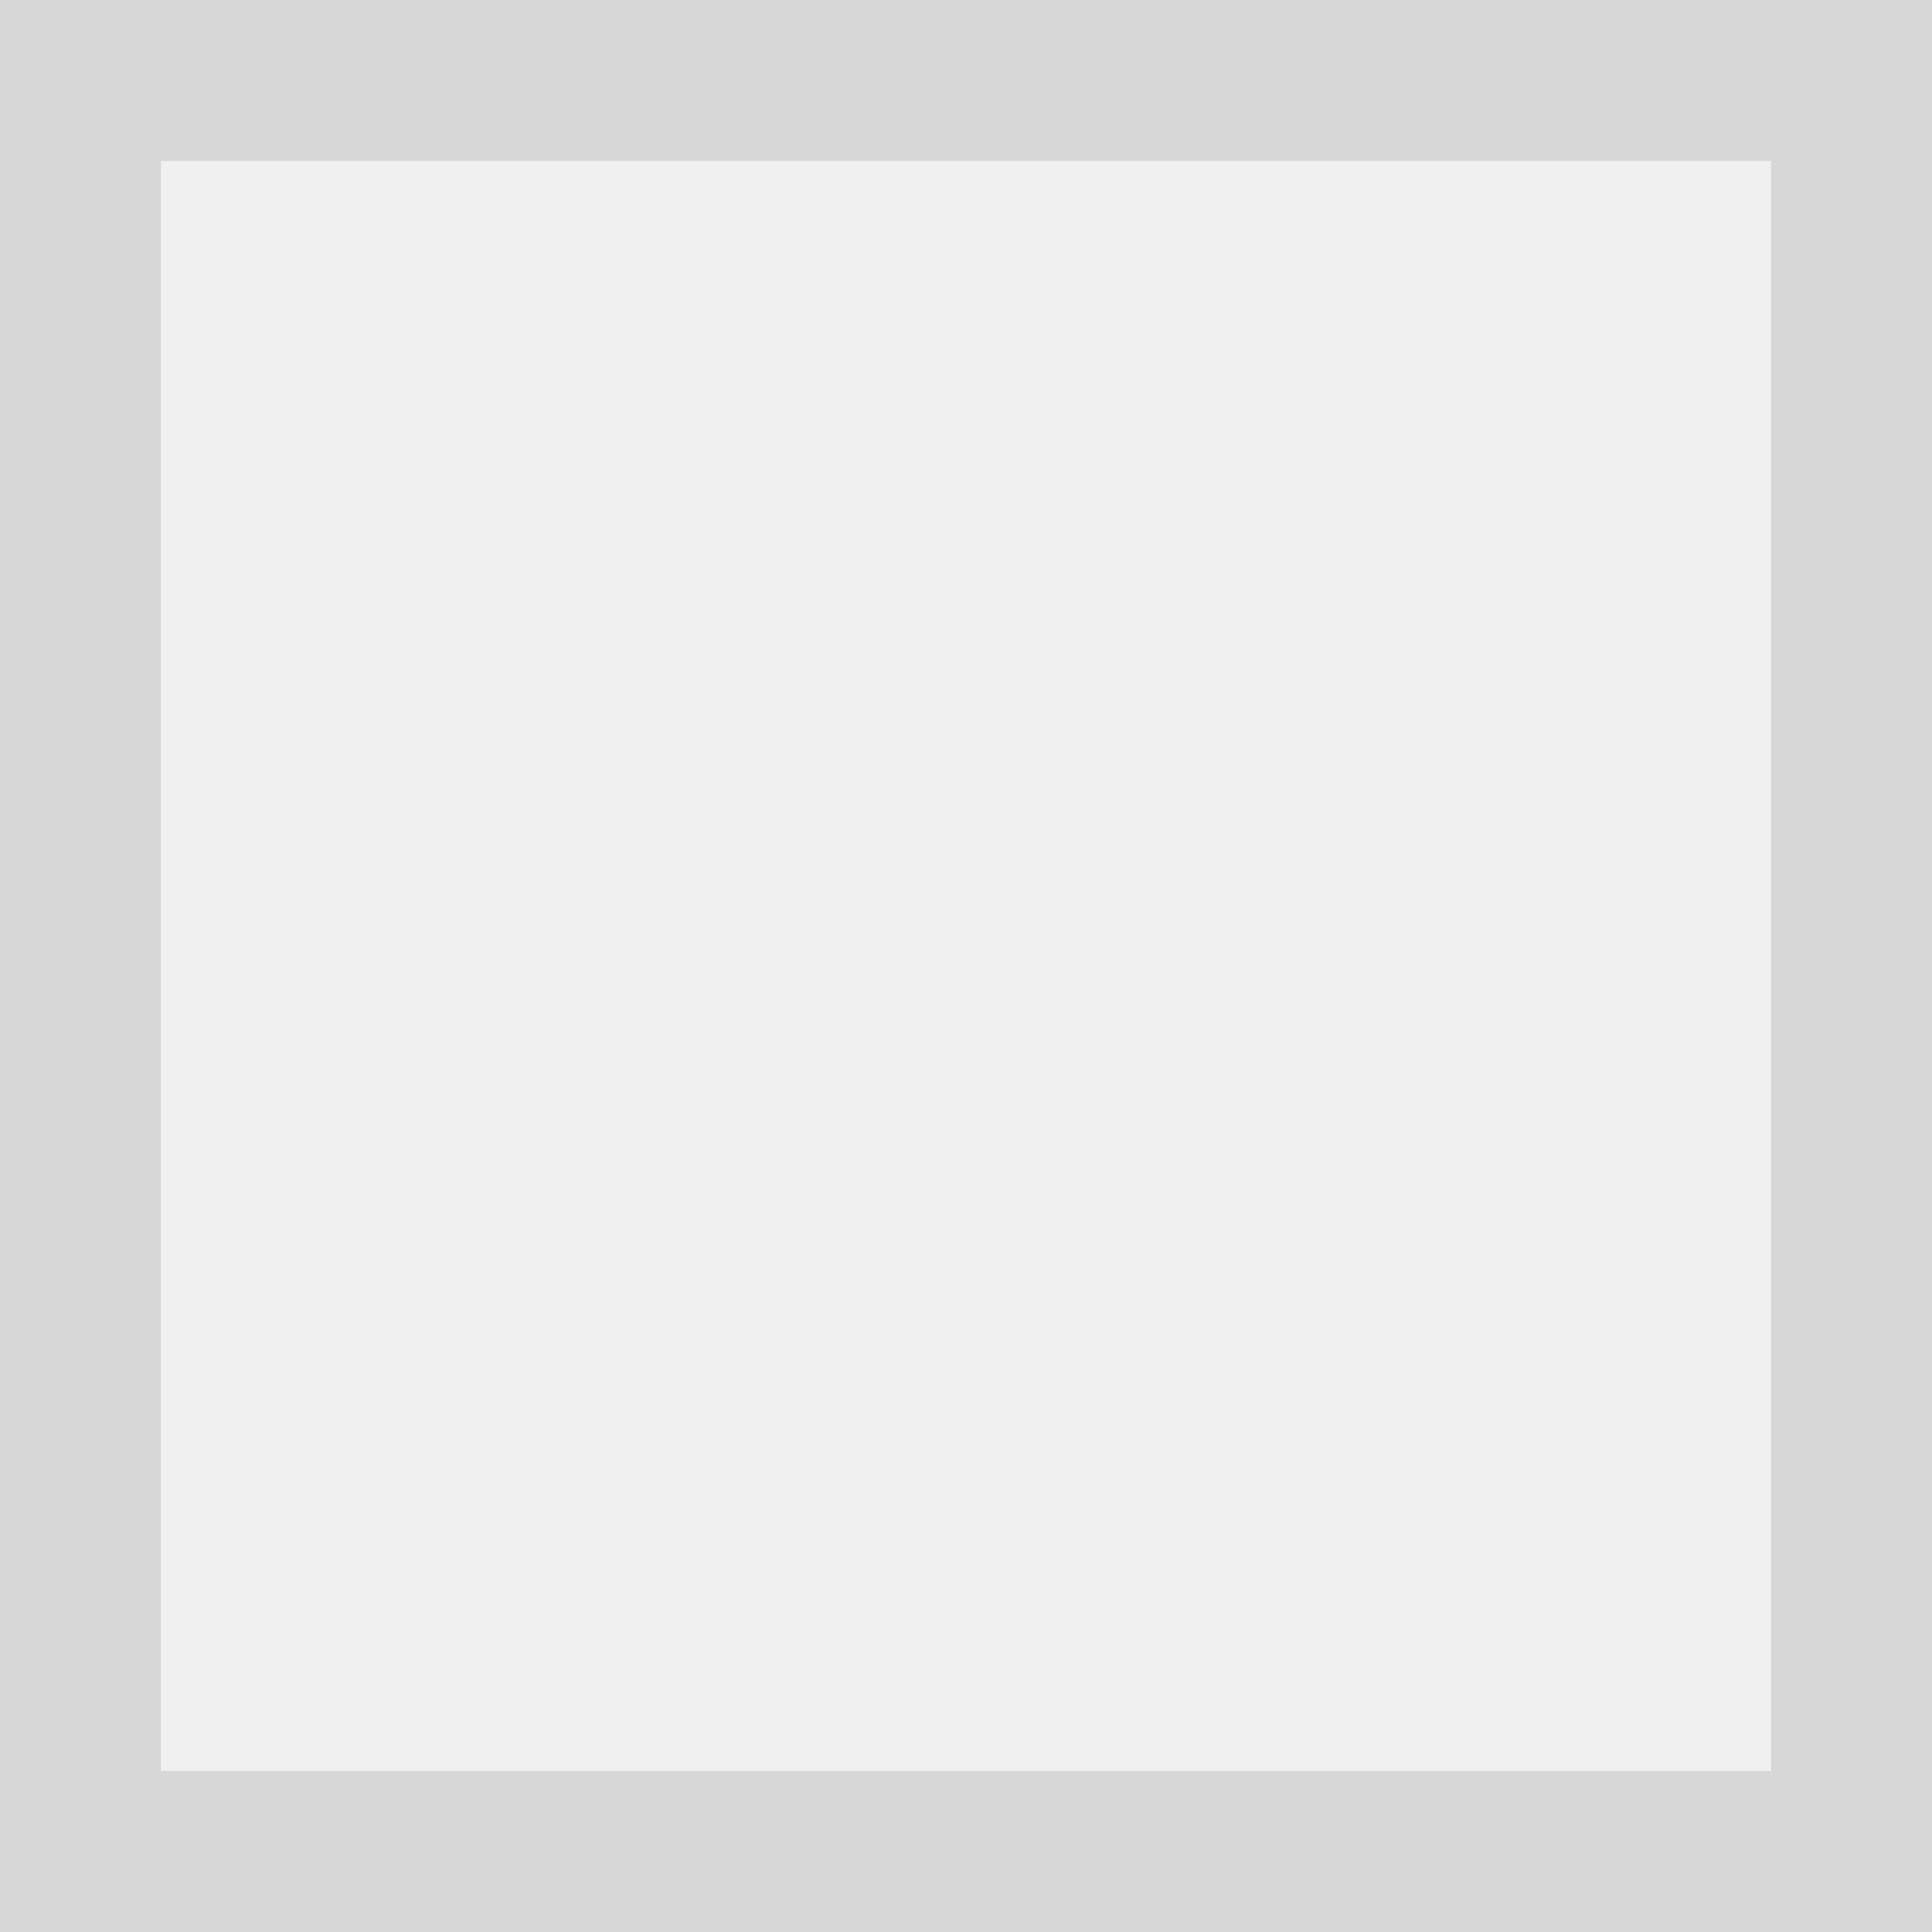
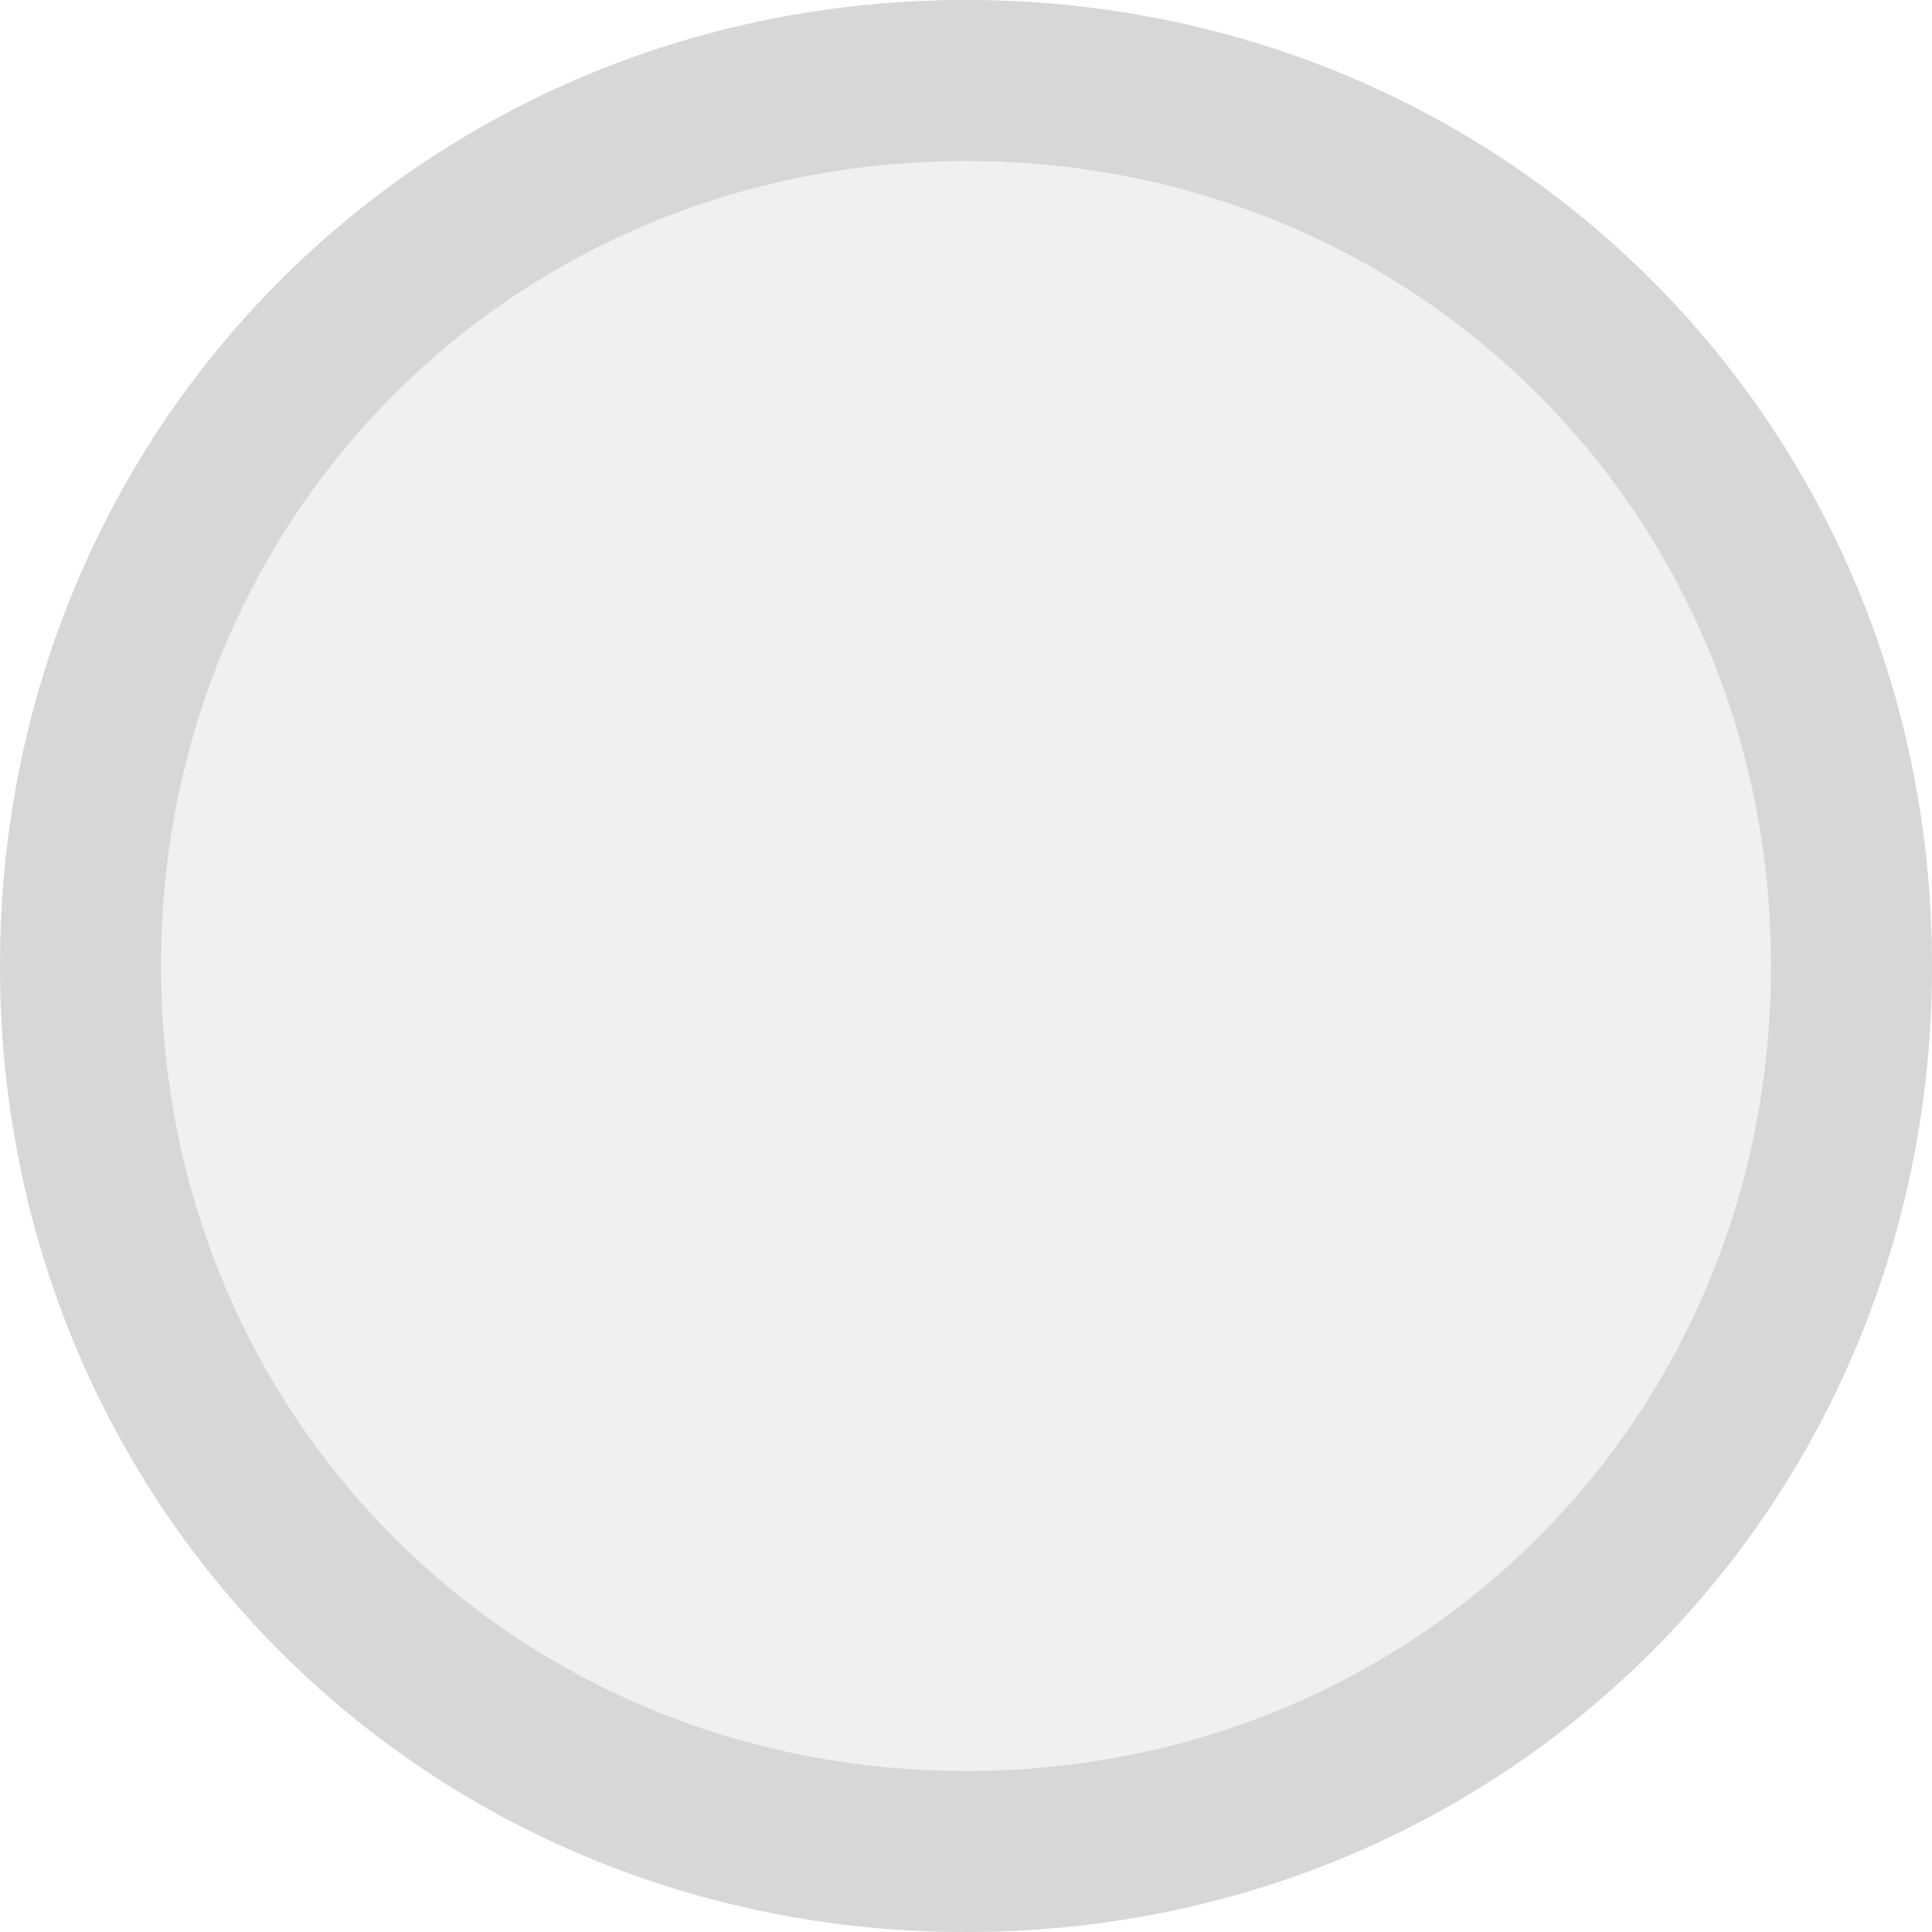
- <svg xmlns="http://www.w3.org/2000/svg" version="1.1" width="12px" height="12px" viewBox="34 21.5  12 12">
-   <path d="M 34.5 22  L 45.5 22  L 45.5 33  L 34.5 33  L 34.5 22  Z " fill-rule="nonzero" fill="#f0f0f0" stroke="none" />
-   <path d="M 34.5 22  L 45.5 22  L 45.5 33  L 34.5 33  L 34.5 22  Z " stroke-width="1" stroke="#d7d7d7" fill="none" />
+ <svg xmlns="http://www.w3.org/2000/svg" version="1.1" width="12px" height="12px" viewBox="51 295.5  12 12">
+   <path d="M 57 295.5  C 60.36 295.5  63 298.14  63 301.5  C 63 304.86  60.36 307.5  57 307.5  C 53.64 307.5  51 304.86  51 301.5  C 51 298.14  53.64 295.5  57 295.5  Z " fill-rule="nonzero" fill="#f0f0f0" stroke="none" />
+   <path d="M 57 296  C 60.08 296  62.5 298.42  62.5 301.5  C 62.5 304.58  60.08 307  57 307  C 53.92 307  51.5 304.58  51.5 301.5  C 51.5 298.42  53.92 296  57 296  Z " stroke-width="1" stroke="#d7d7d7" fill="none" />
</svg>
